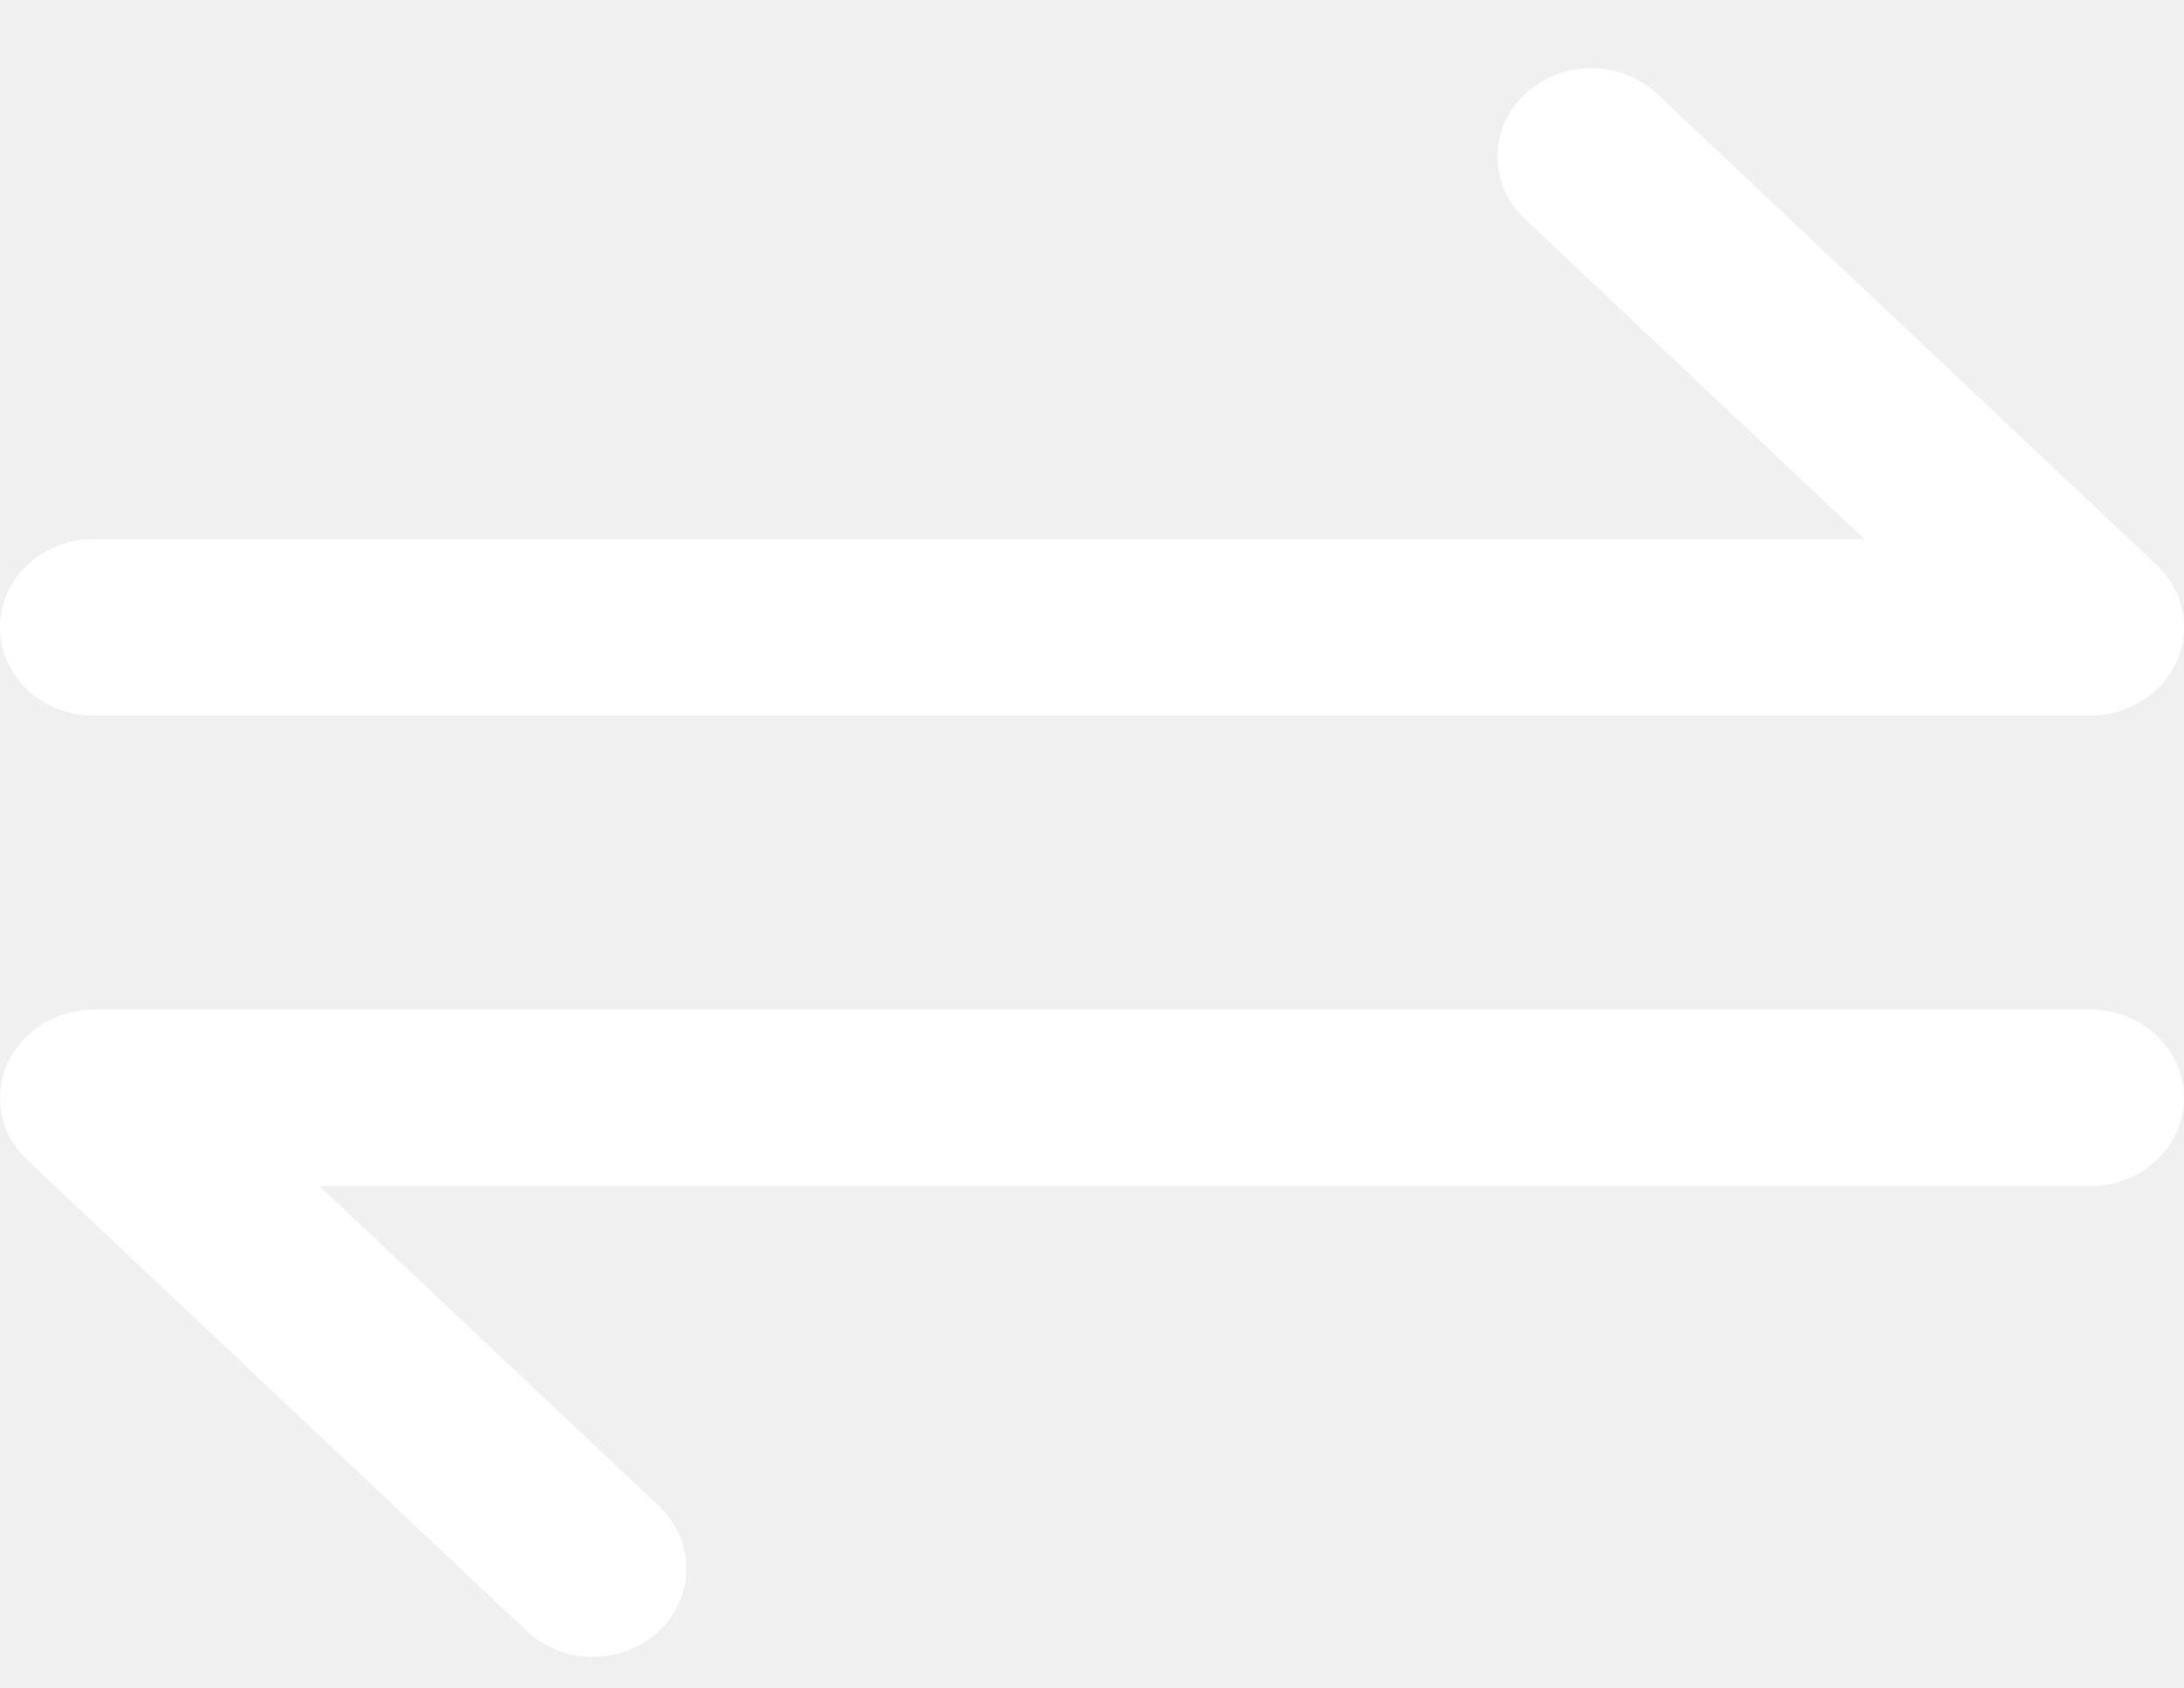
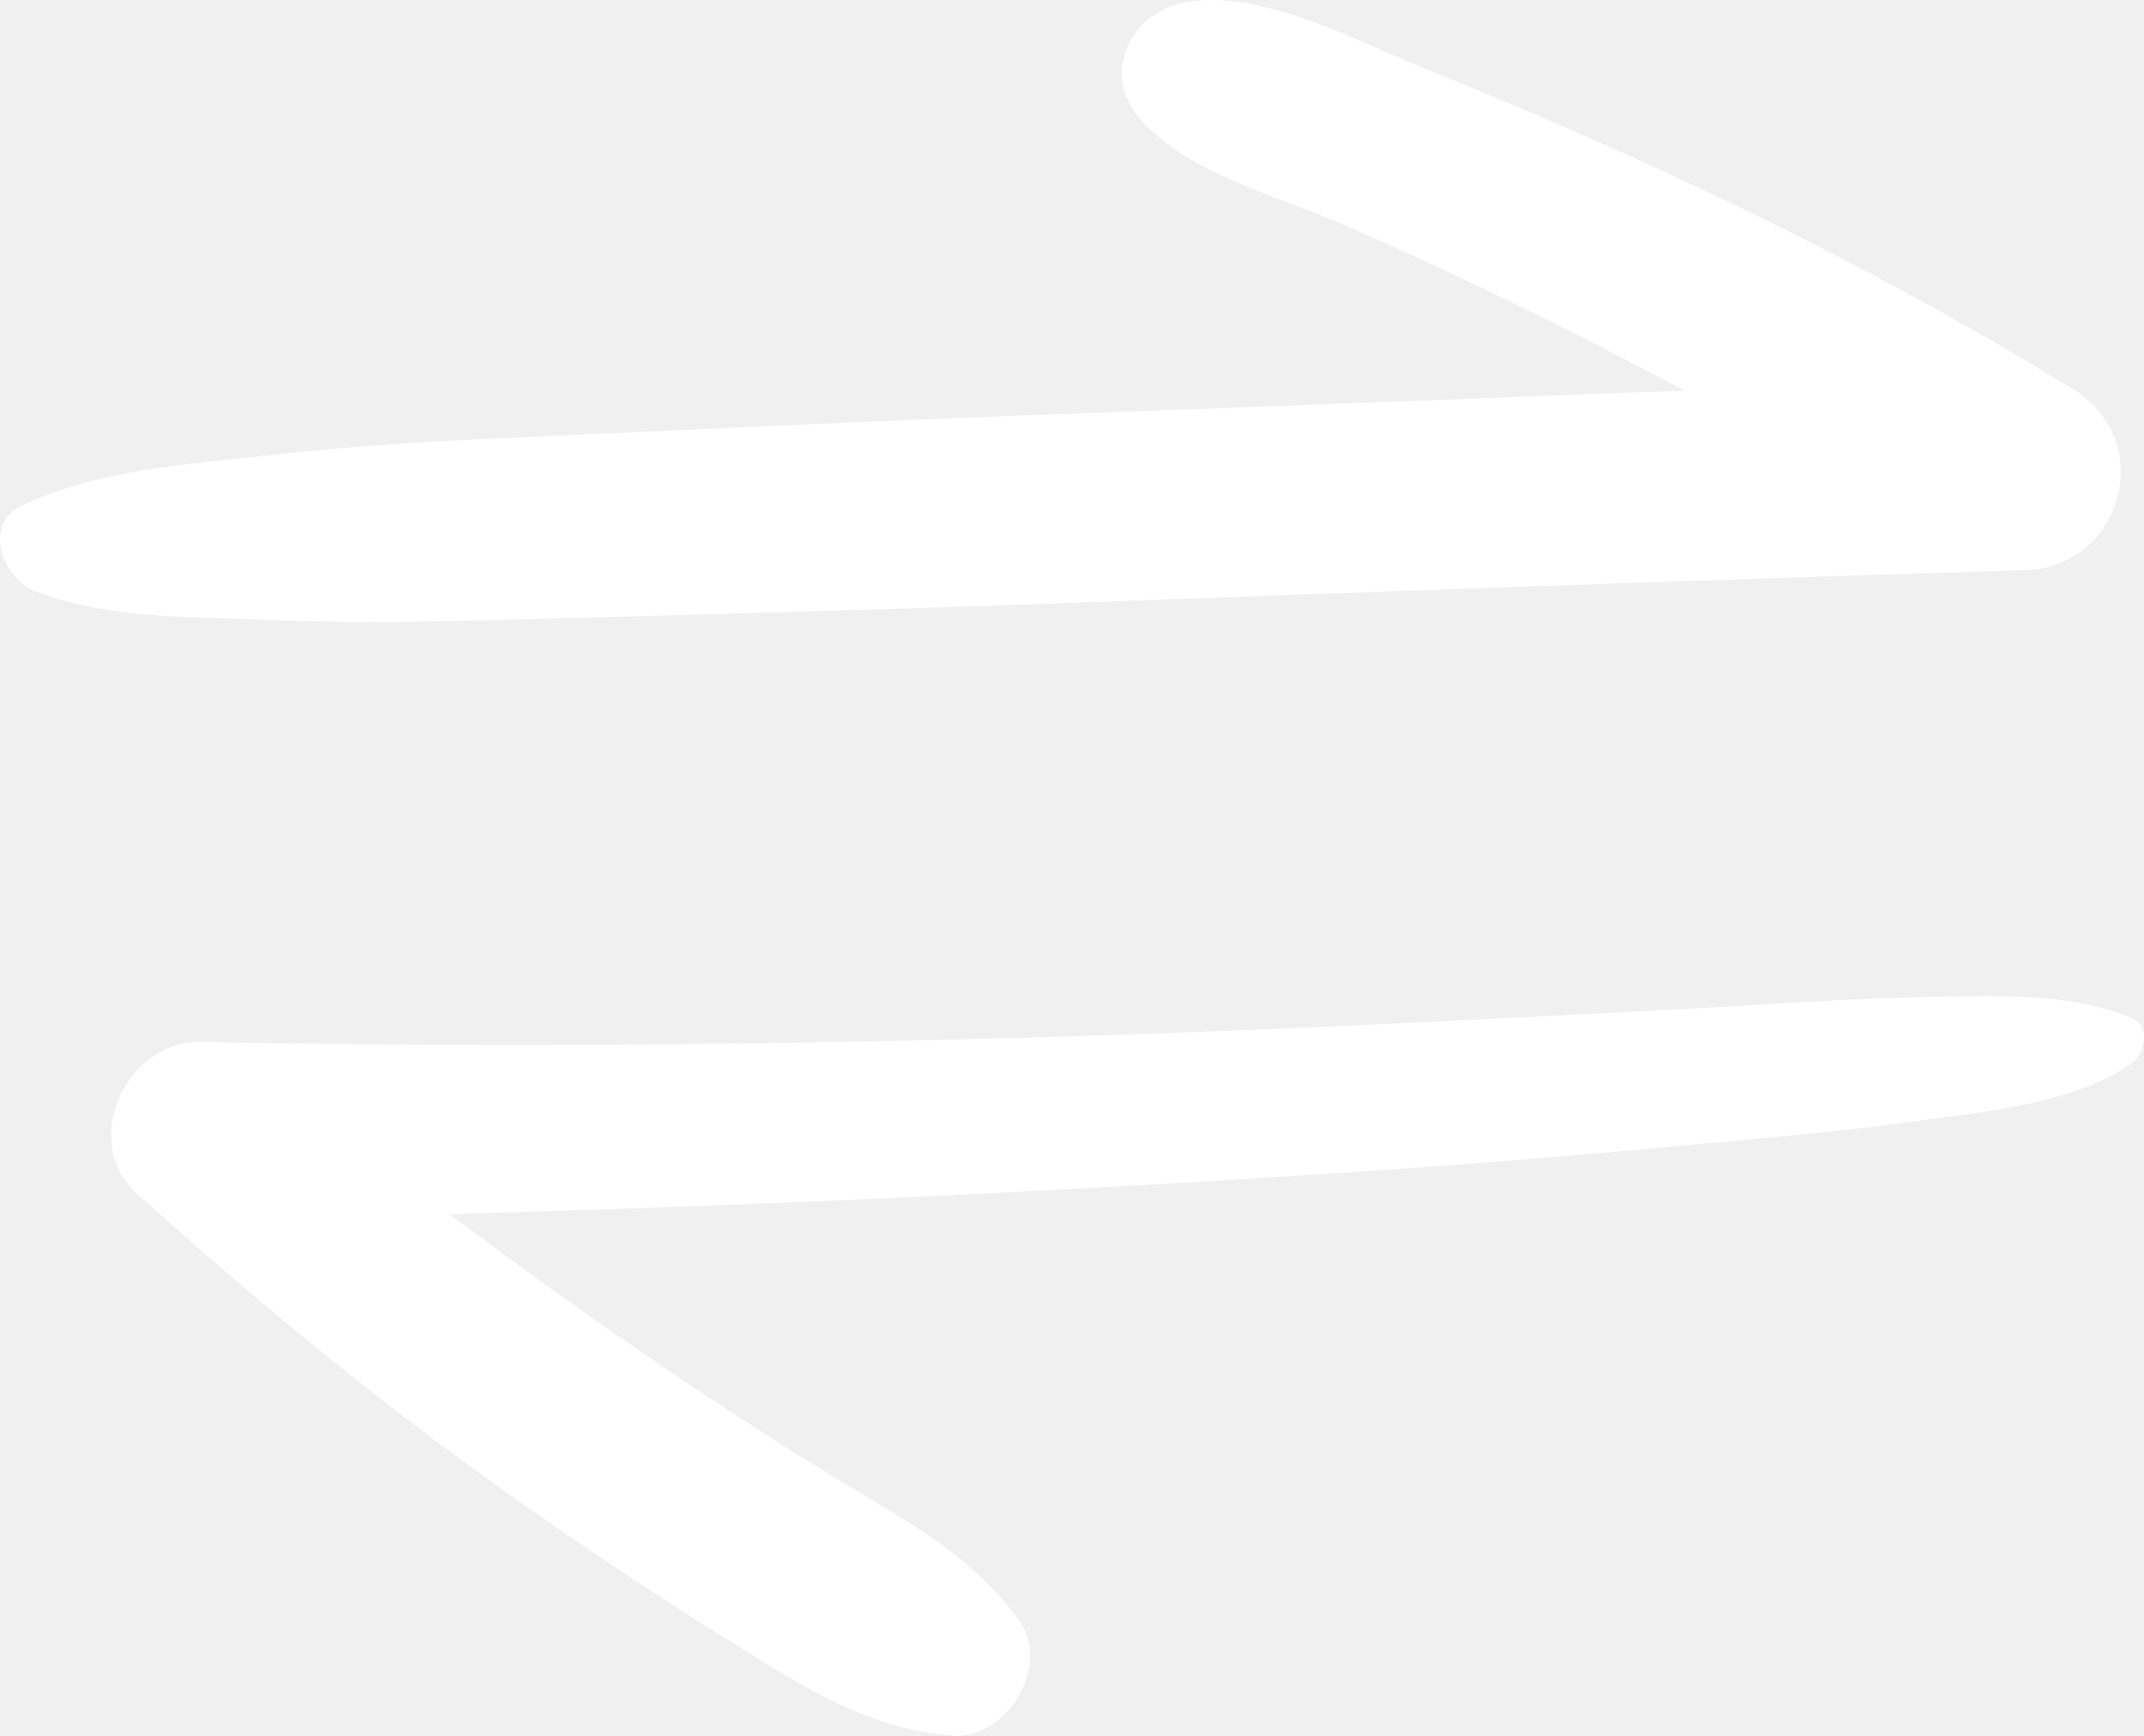
- <svg xmlns="http://www.w3.org/2000/svg" width="22" height="17" viewBox="0 0 22 17" fill="none">
-   <path d="M21.723 5.689L16.695 0.948C16.326 0.601 15.729 0.601 15.361 0.948C14.993 1.295 14.993 1.858 15.361 2.206L18.78 5.429H0.943C0.422 5.429 0 5.828 0 6.318C0 6.809 0.422 7.207 0.943 7.207H21.057C21.438 7.207 21.782 6.99 21.928 6.659C22.074 6.327 21.994 5.943 21.723 5.689Z" fill="white" />
-   <path d="M21.057 10.169H0.943C0.562 10.169 0.218 10.386 0.072 10.718C-0.074 11.05 0.006 11.433 0.277 11.686L5.305 16.427C5.489 16.6 5.73 16.688 5.971 16.688C6.213 16.688 6.454 16.601 6.638 16.427C7.006 16.08 7.006 15.517 6.638 15.169L3.218 11.946H21.056C21.576 11.946 21.999 11.547 21.999 11.057C21.999 10.566 21.576 10.168 21.056 10.168L21.057 10.169Z" fill="white" />
+ <svg xmlns="http://www.w3.org/2000/svg" width="21" height="17" viewBox="0 0 21 17" fill="none">
+   <path d="M3.659 6.09C3.289 6.09 2.951 6.084 2.624 6.071C2.514 6.066 2.402 6.064 2.289 6.06C1.632 6.041 0.953 6.021 0.354 5.794C0.161 5.721 0.007 5.507 0 5.296C-0.003 5.186 0.031 5.036 0.223 4.947C0.877 4.642 1.612 4.565 2.324 4.491C2.428 4.48 2.532 4.469 2.635 4.458C3.493 4.362 4.321 4.317 5.018 4.286C5.473 4.266 5.929 4.246 6.385 4.225C7.543 4.171 8.741 4.117 9.919 4.073C10.695 4.044 11.469 4.015 12.244 3.986C13.515 3.938 14.786 3.891 16.056 3.841L16.499 3.825L16.108 3.619C15.803 3.459 15.535 3.321 15.288 3.198C14.595 2.851 13.886 2.519 13.182 2.21C13.011 2.135 12.825 2.065 12.645 1.996C12.107 1.792 11.551 1.581 11.189 1.191C10.997 0.985 10.939 0.73 11.03 0.491C11.127 0.228 11.382 0.043 11.689 0.009C11.745 0.004 11.804 0 11.863 0C12.409 0 13.009 0.261 13.536 0.493C13.681 0.556 13.821 0.617 13.955 0.672C14.733 0.985 15.441 1.289 16.125 1.601C17.666 2.305 19.037 3.03 20.315 3.818C20.684 4.046 20.851 4.461 20.737 4.877C20.623 5.295 20.267 5.573 19.83 5.585C17.356 5.658 14.839 5.748 12.407 5.835C11.614 5.864 10.82 5.892 10.027 5.921C8.82 5.963 7.591 5.997 6.404 6.031L5.126 6.066C4.722 6.077 4.189 6.09 3.659 6.09Z" fill="white" />
+   <path d="M9.371 17C9.355 17 9.34 17 9.324 16.998C8.524 16.934 7.888 16.536 7.217 16.114L7.078 16.028C6.418 15.615 5.759 15.179 5.119 14.729C3.881 13.86 2.645 12.865 1.34 11.688C1.044 11.422 1.049 11.047 1.152 10.786C1.291 10.434 1.603 10.205 1.949 10.205H1.965C2.986 10.224 4.029 10.234 5.06 10.234C7.204 10.234 9.407 10.192 11.605 10.111C13.169 10.053 14.759 9.971 16.295 9.892L16.475 9.883C16.728 9.87 16.982 9.854 17.236 9.839C17.763 9.807 18.308 9.773 18.843 9.764L19.02 9.761C19.162 9.758 19.308 9.755 19.454 9.755C19.907 9.755 20.433 9.781 20.884 9.972C20.953 10.002 20.991 10.055 20.999 10.131C21.009 10.24 20.951 10.367 20.863 10.427C20.35 10.772 19.608 10.869 18.954 10.955C18.862 10.967 18.772 10.979 18.685 10.991C18.082 11.075 17.461 11.13 16.861 11.185C16.686 11.2 16.512 11.217 16.337 11.233C14.955 11.363 13.491 11.471 11.592 11.583C9.418 11.712 7.113 11.812 4.743 11.881L4.401 11.891L4.675 12.094C5.218 12.496 5.73 12.862 6.24 13.213C6.859 13.64 7.496 14.054 8.13 14.443C8.235 14.507 8.34 14.57 8.442 14.631C9.025 14.979 9.576 15.308 9.98 15.867C10.12 16.061 10.126 16.326 9.996 16.575C9.864 16.833 9.617 17 9.371 17Z" fill="white" />
</svg>
